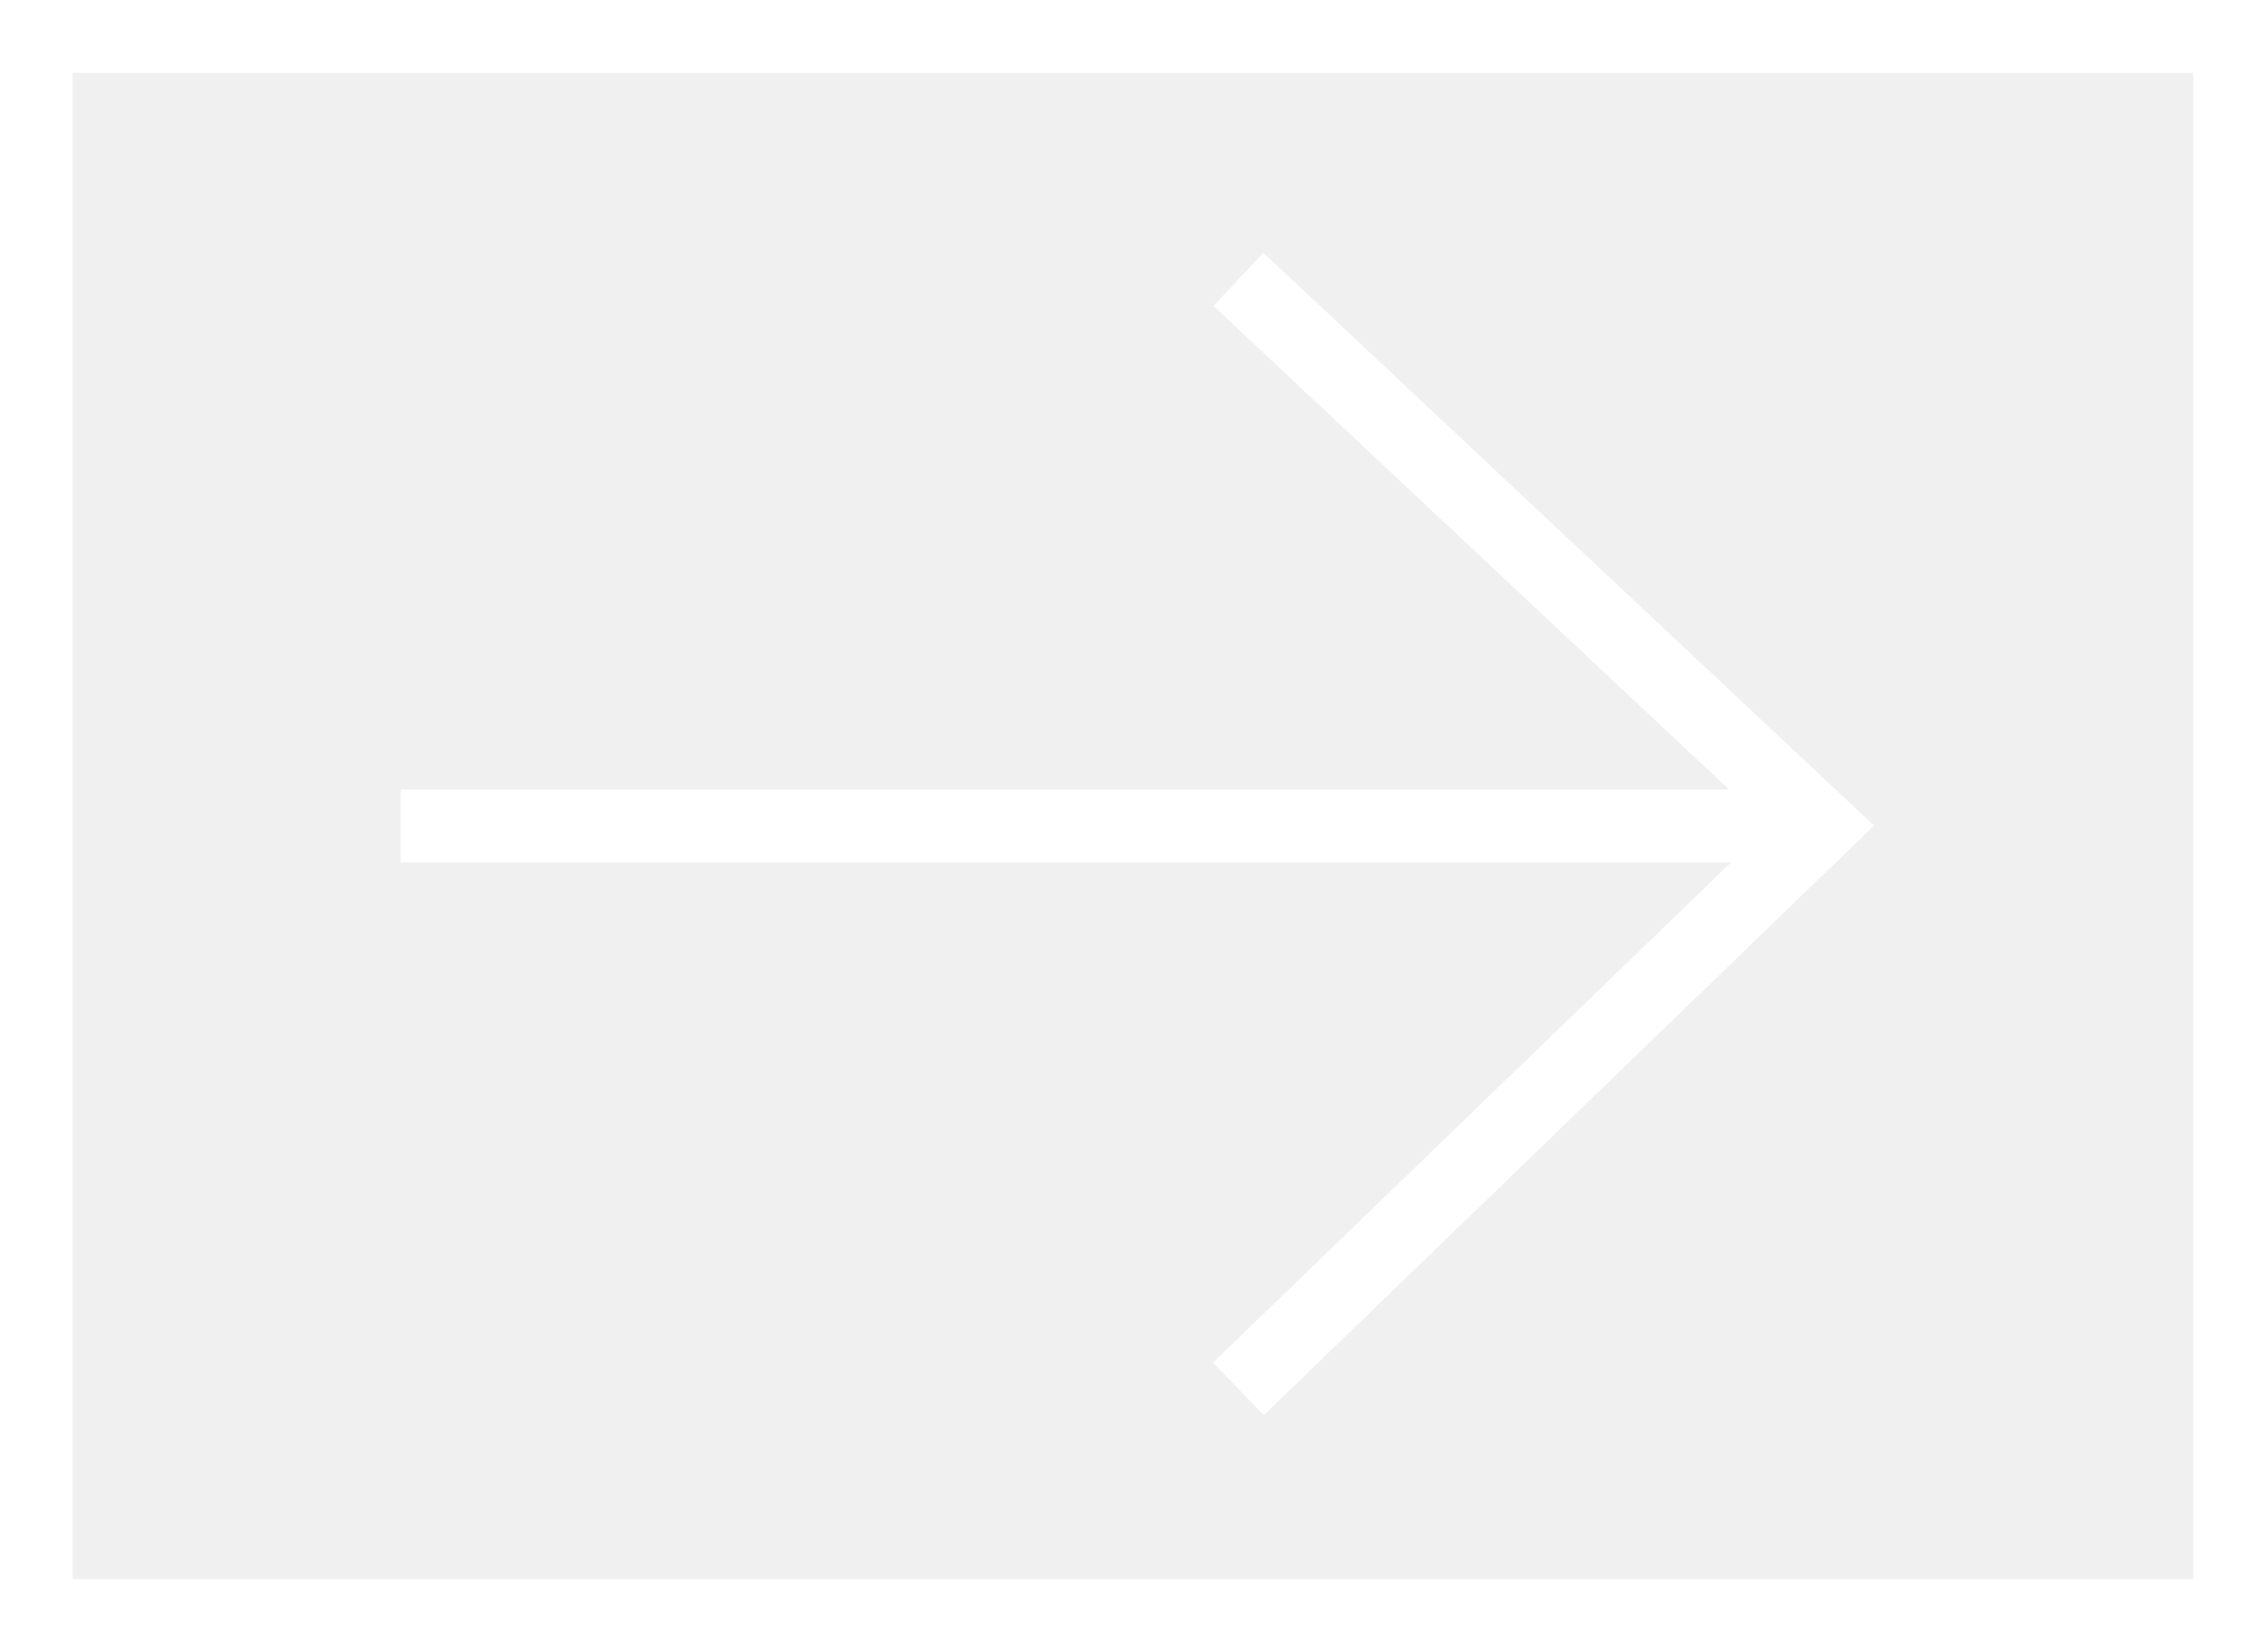
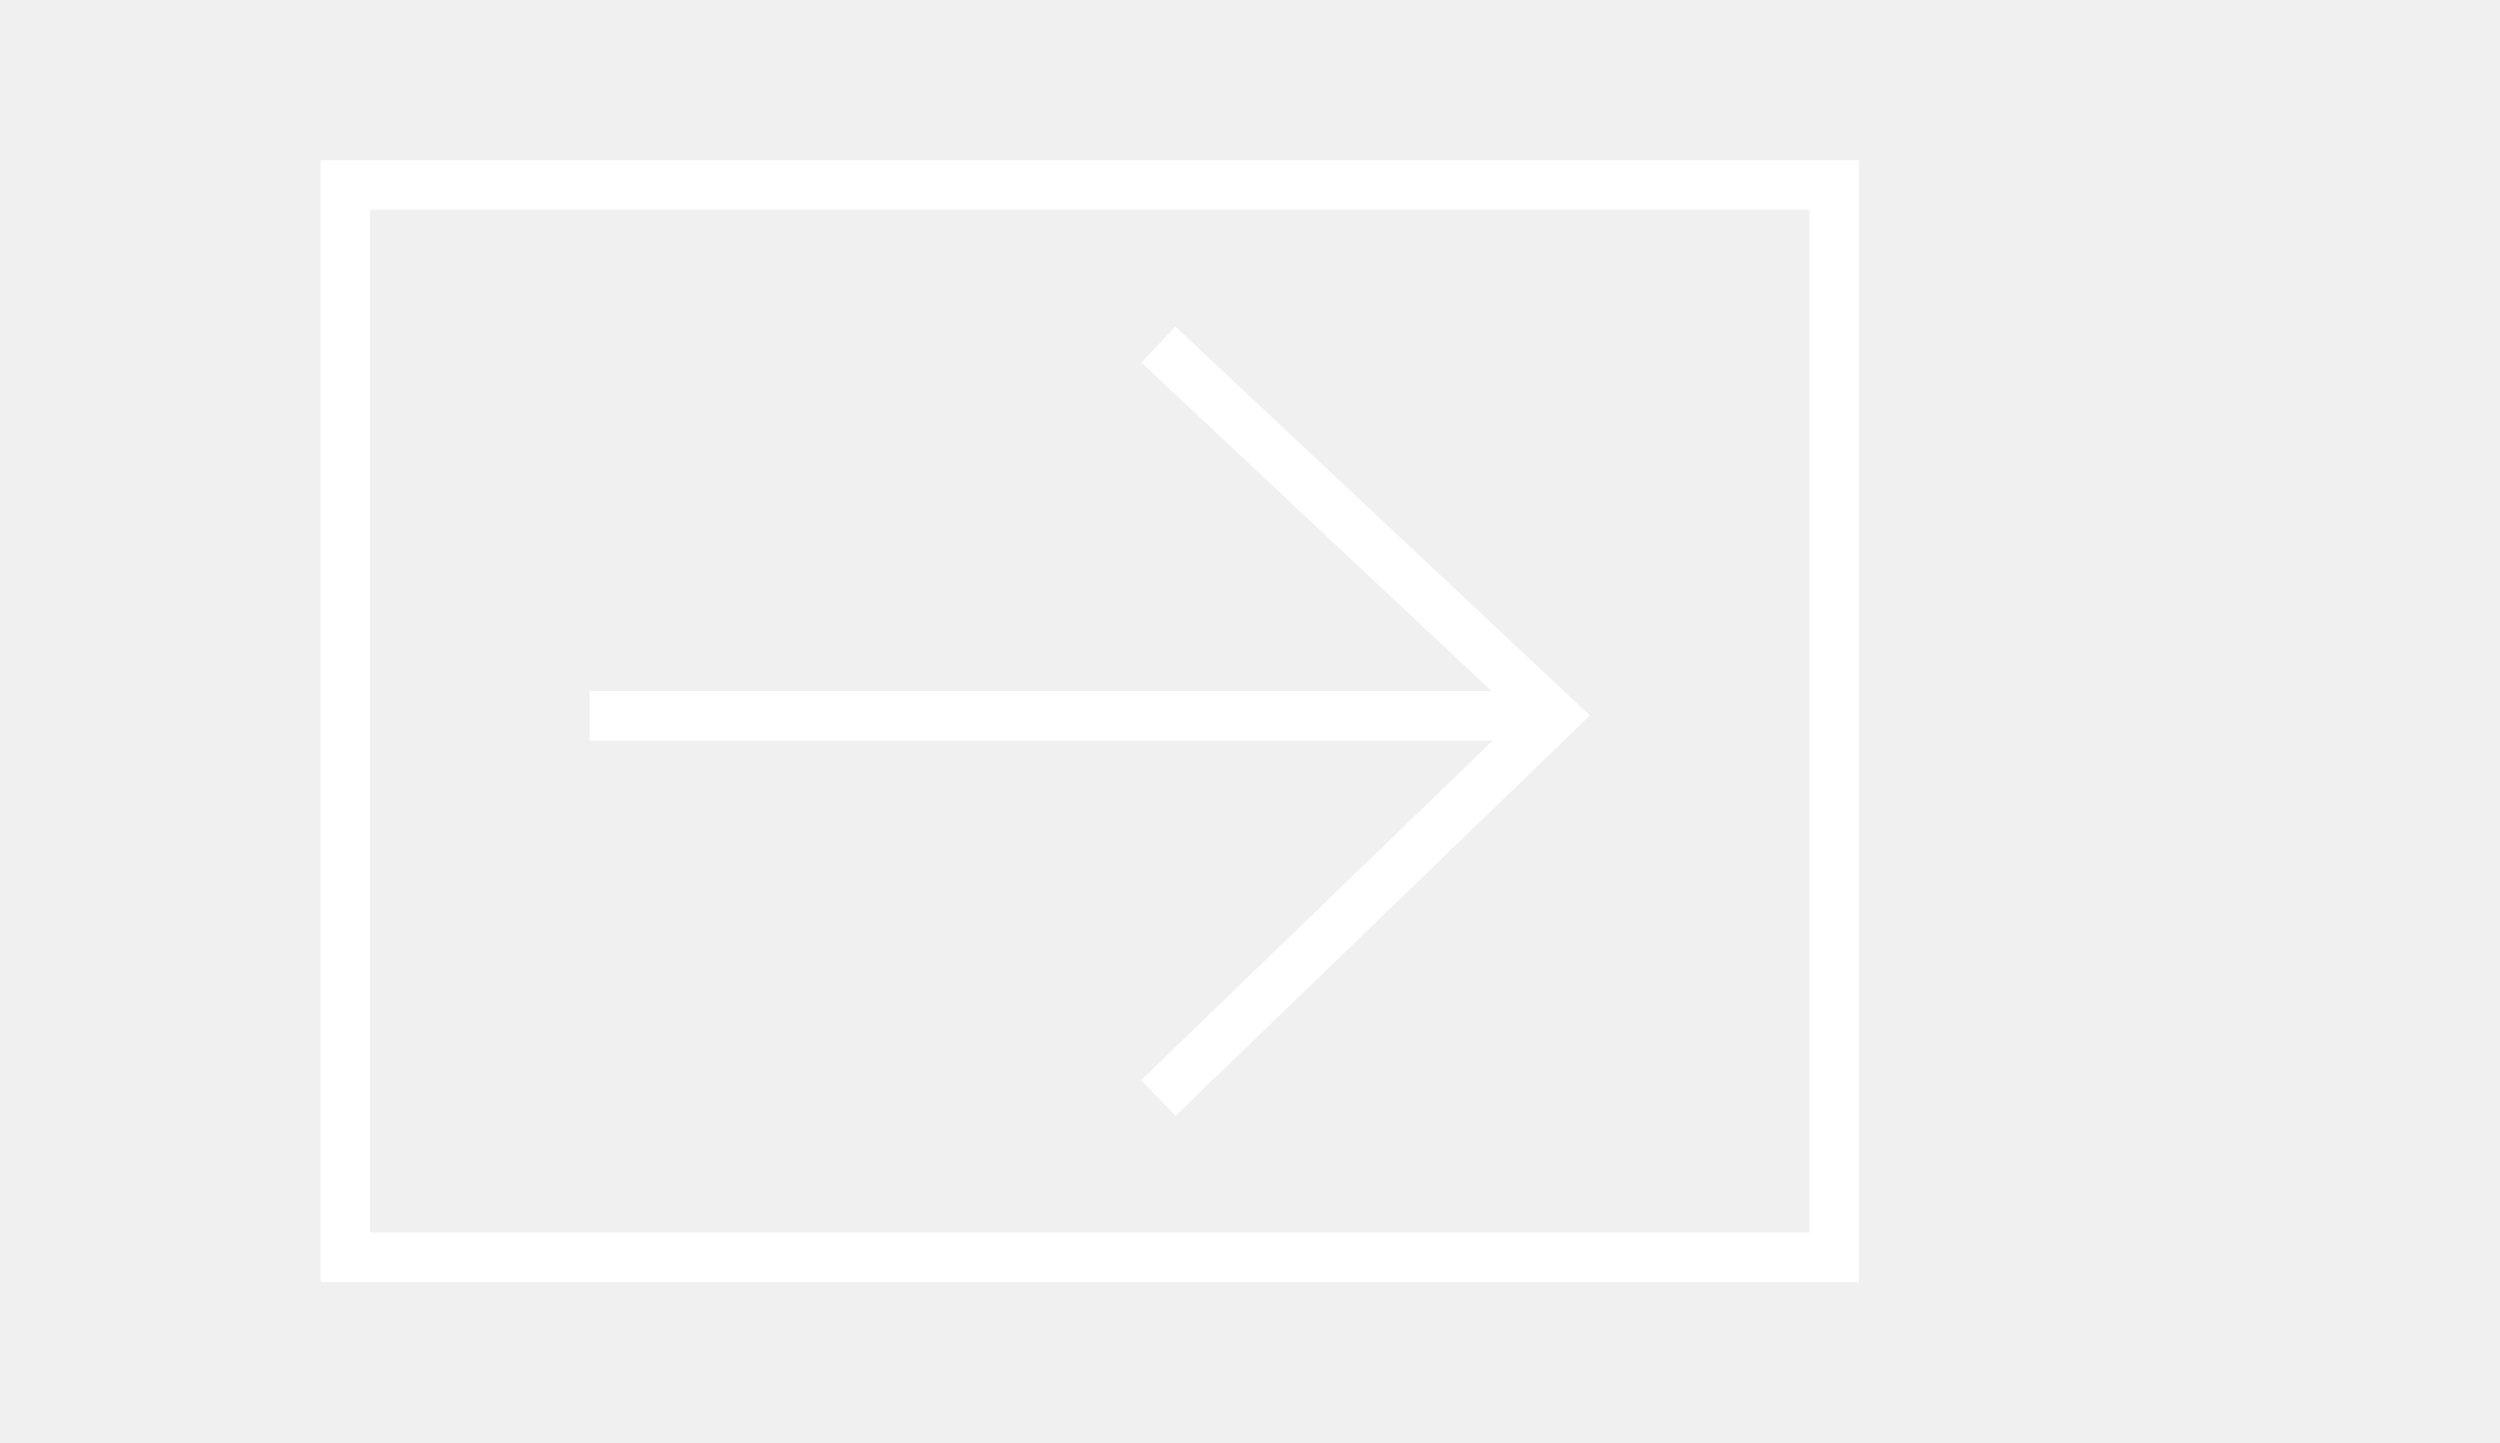
- <svg xmlns="http://www.w3.org/2000/svg" version="1.1" id="Layer_1" x="0px" y="0px" width="48px" height="35px" viewBox="10.311 7.5 48 35" enable-background="new 10.311 7.5 48 35" xml:space="preserve">
-   <path fill="#FFFFFF" d="M56.768,9.044v31.912H11.854V9.044H56.768 M58.311,7.5h-48v35h48V7.5L58.311,7.5z" />
-   <polygon fill="#FFFFFF" points="37.073,12.855 36.016,13.982 46.938,24.228 18.798,24.228 18.798,25.772 46.979,25.772   36.007,36.369 37.083,37.483 50.008,24.992 " />
+ <svg xmlns="http://www.w3.org/2000/svg" version="1.1" id="Layer_1" x="0px" y="0px" width="78px" height="45px" viewBox="0 0 78 45" enable-background="new 0 0 78 45" xml:space="preserve">
+   <path fill="#FFFFFF" d="M56.457,6.544v31.912H11.543V6.544H56.457 M58,5H10v35h48V5L58,5z" />
+   <polygon fill="#FFFFFF" points="36.67,10.187 35.613,11.313 46.535,21.561 18.395,21.561 18.395,23.104 46.576,23.104 35.604,33.7   36.68,34.812 49.605,22.323 " />
</svg>
